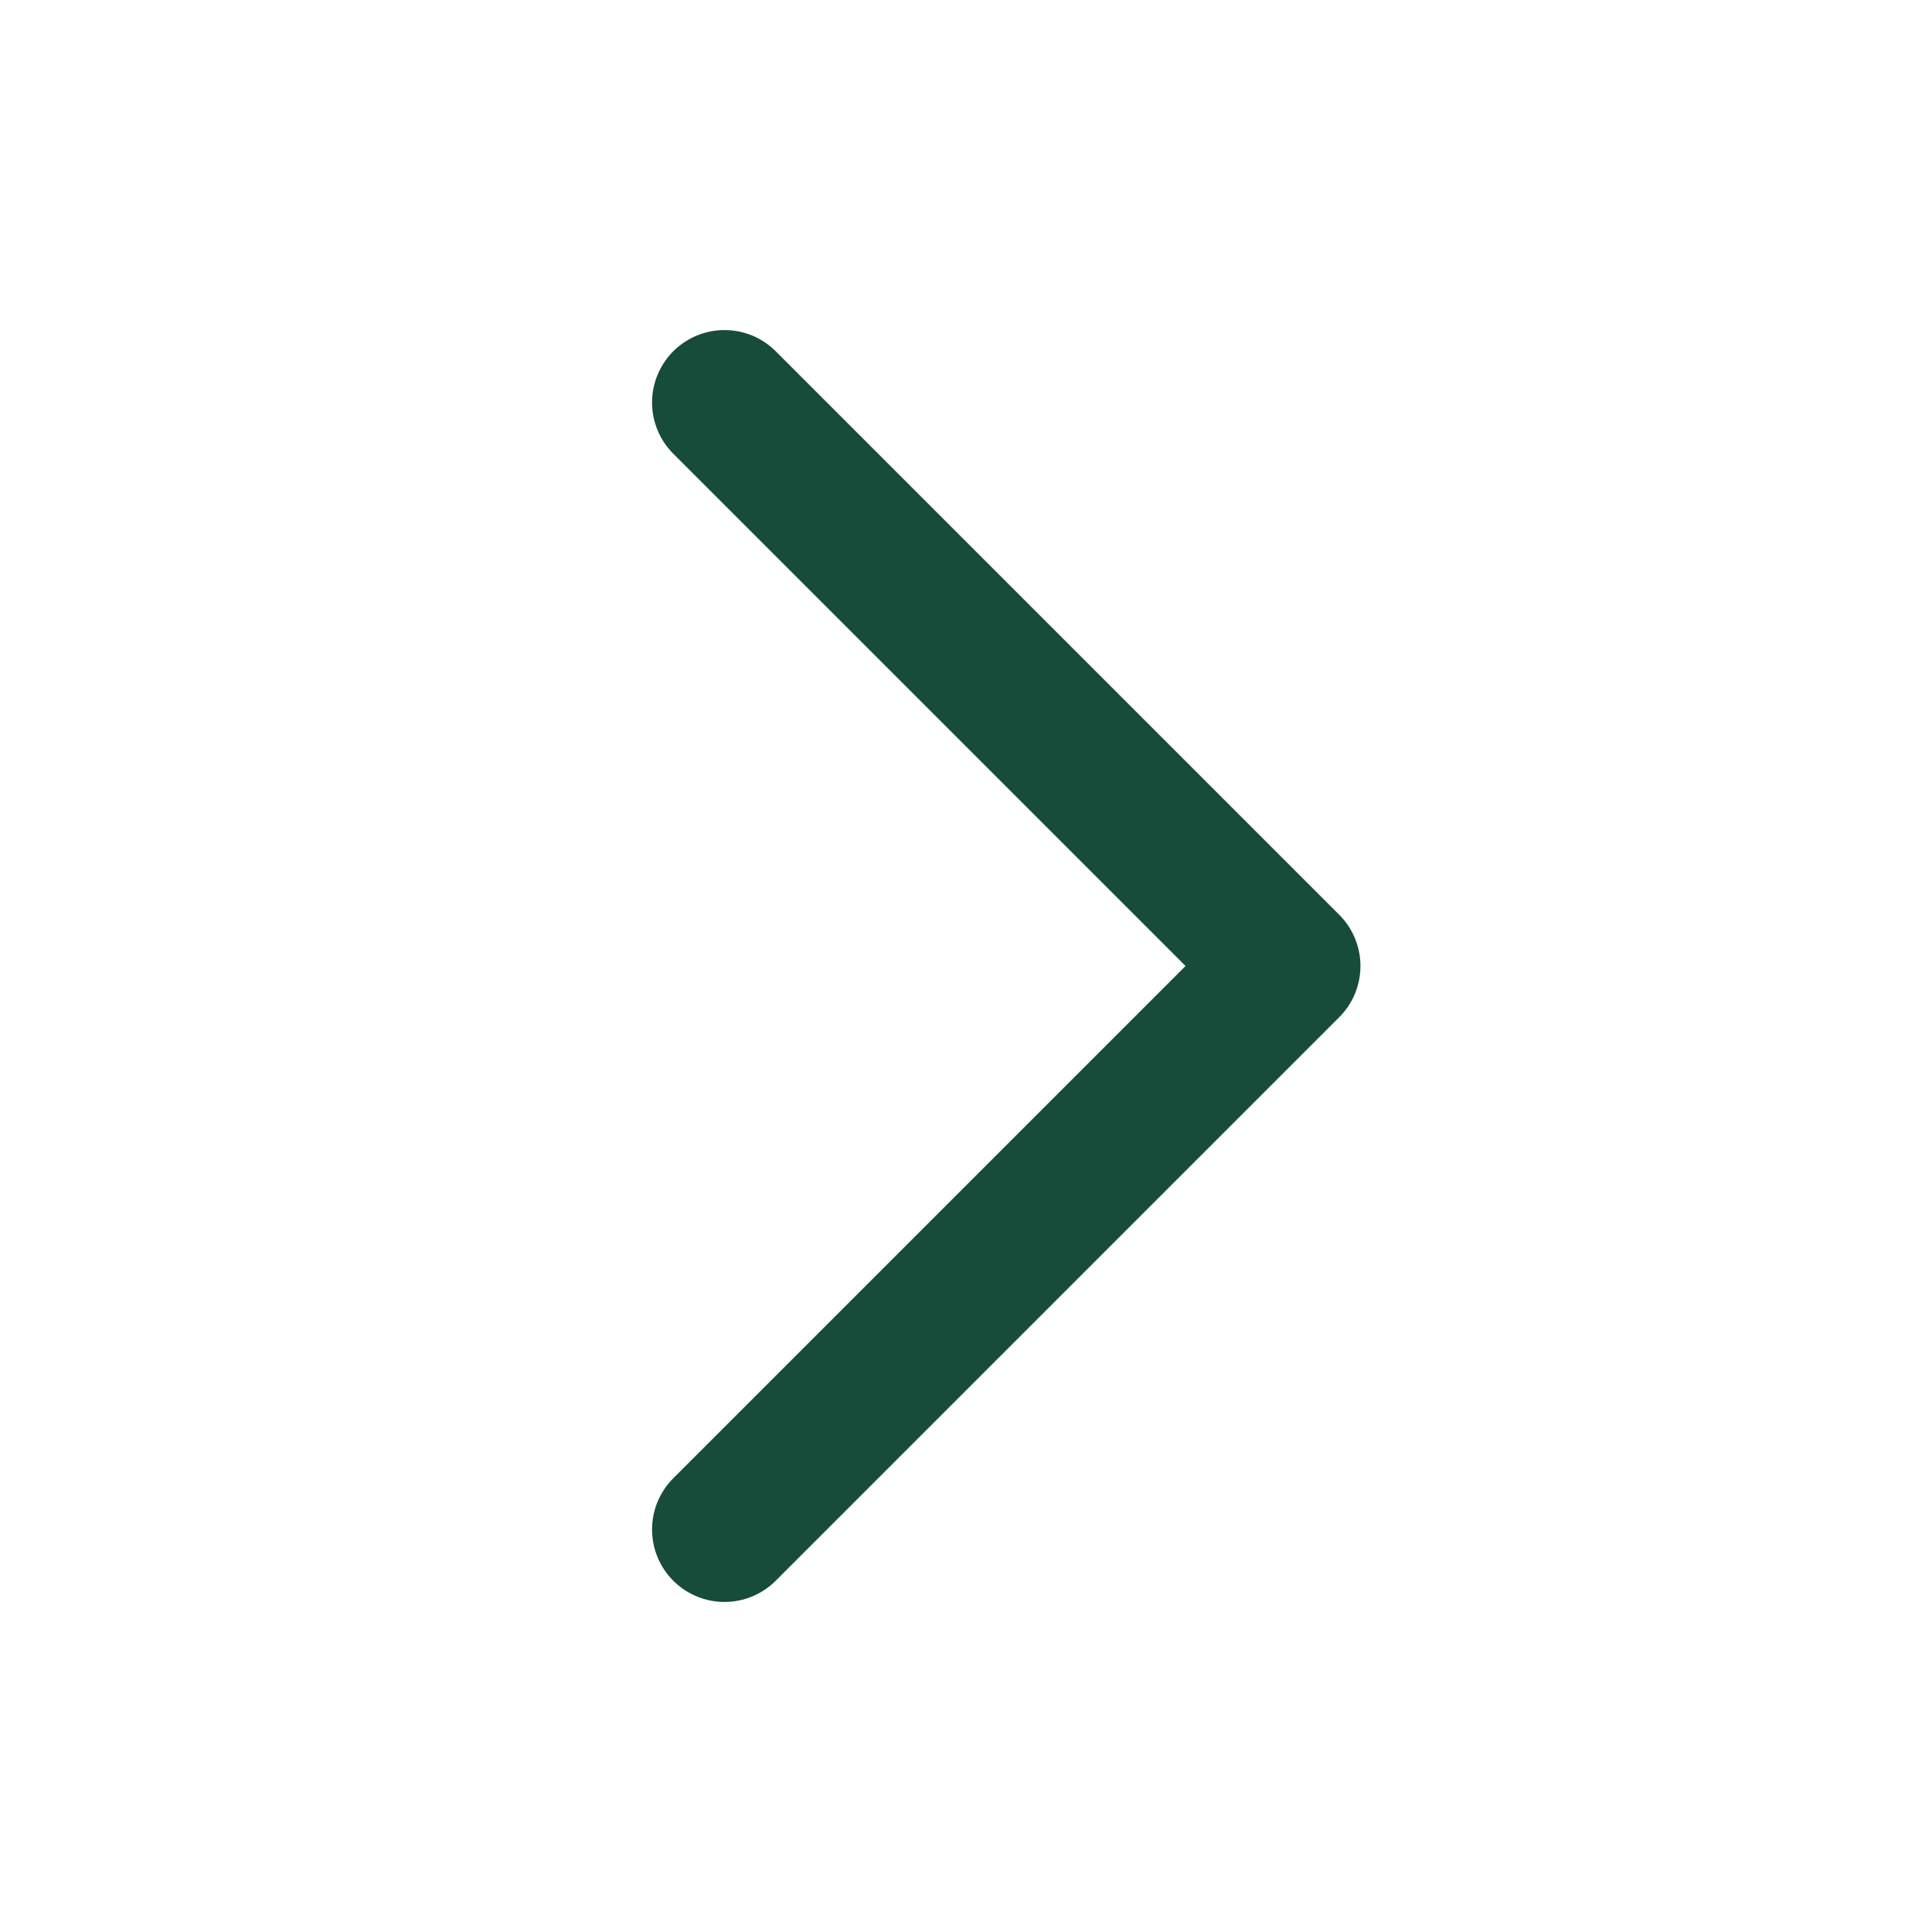
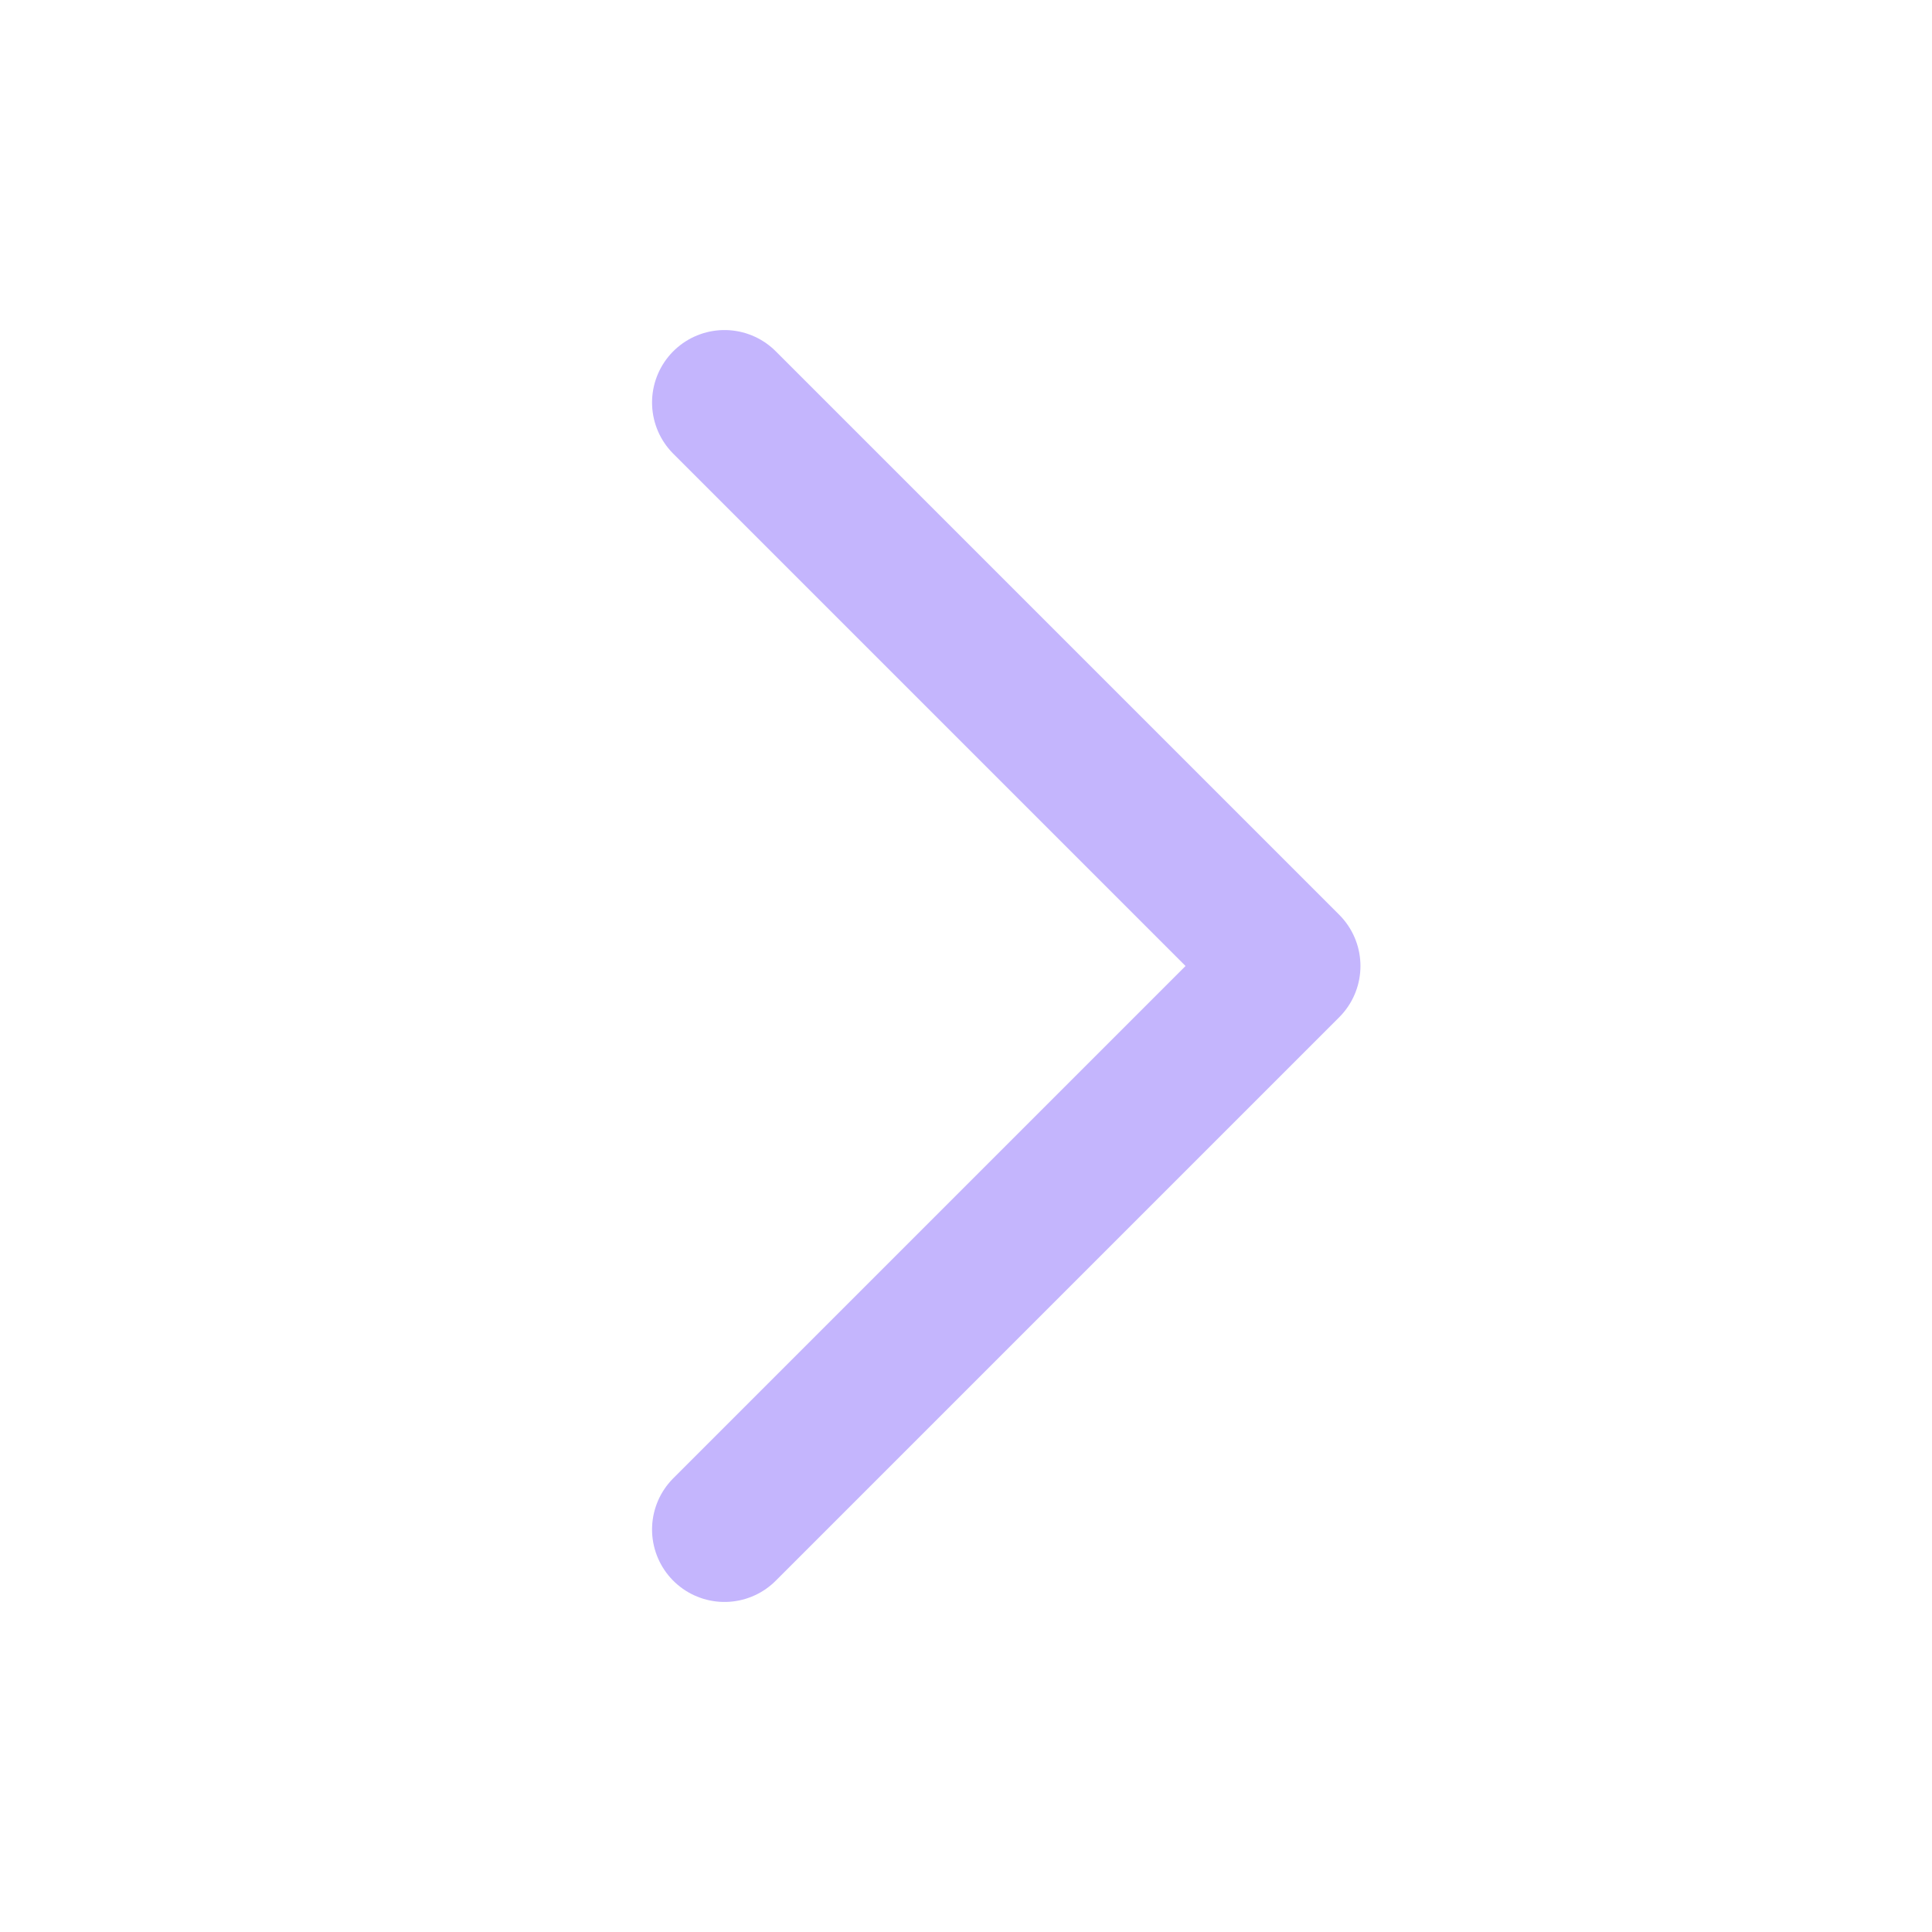
- <svg xmlns="http://www.w3.org/2000/svg" width="48" height="48" viewBox="0 0 24 24" fill="none" stroke="#174C3B" stroke-width="1.8" stroke-linecap="round" stroke-linejoin="round">
+ <svg xmlns="http://www.w3.org/2000/svg" width="48" height="48" viewBox="0 0 24 24" fill="none" stroke="#C4B5FD" stroke-width="1.8" stroke-linecap="round" stroke-linejoin="round">
  <path d="M9 5l7 7-7 7" />
</svg>
